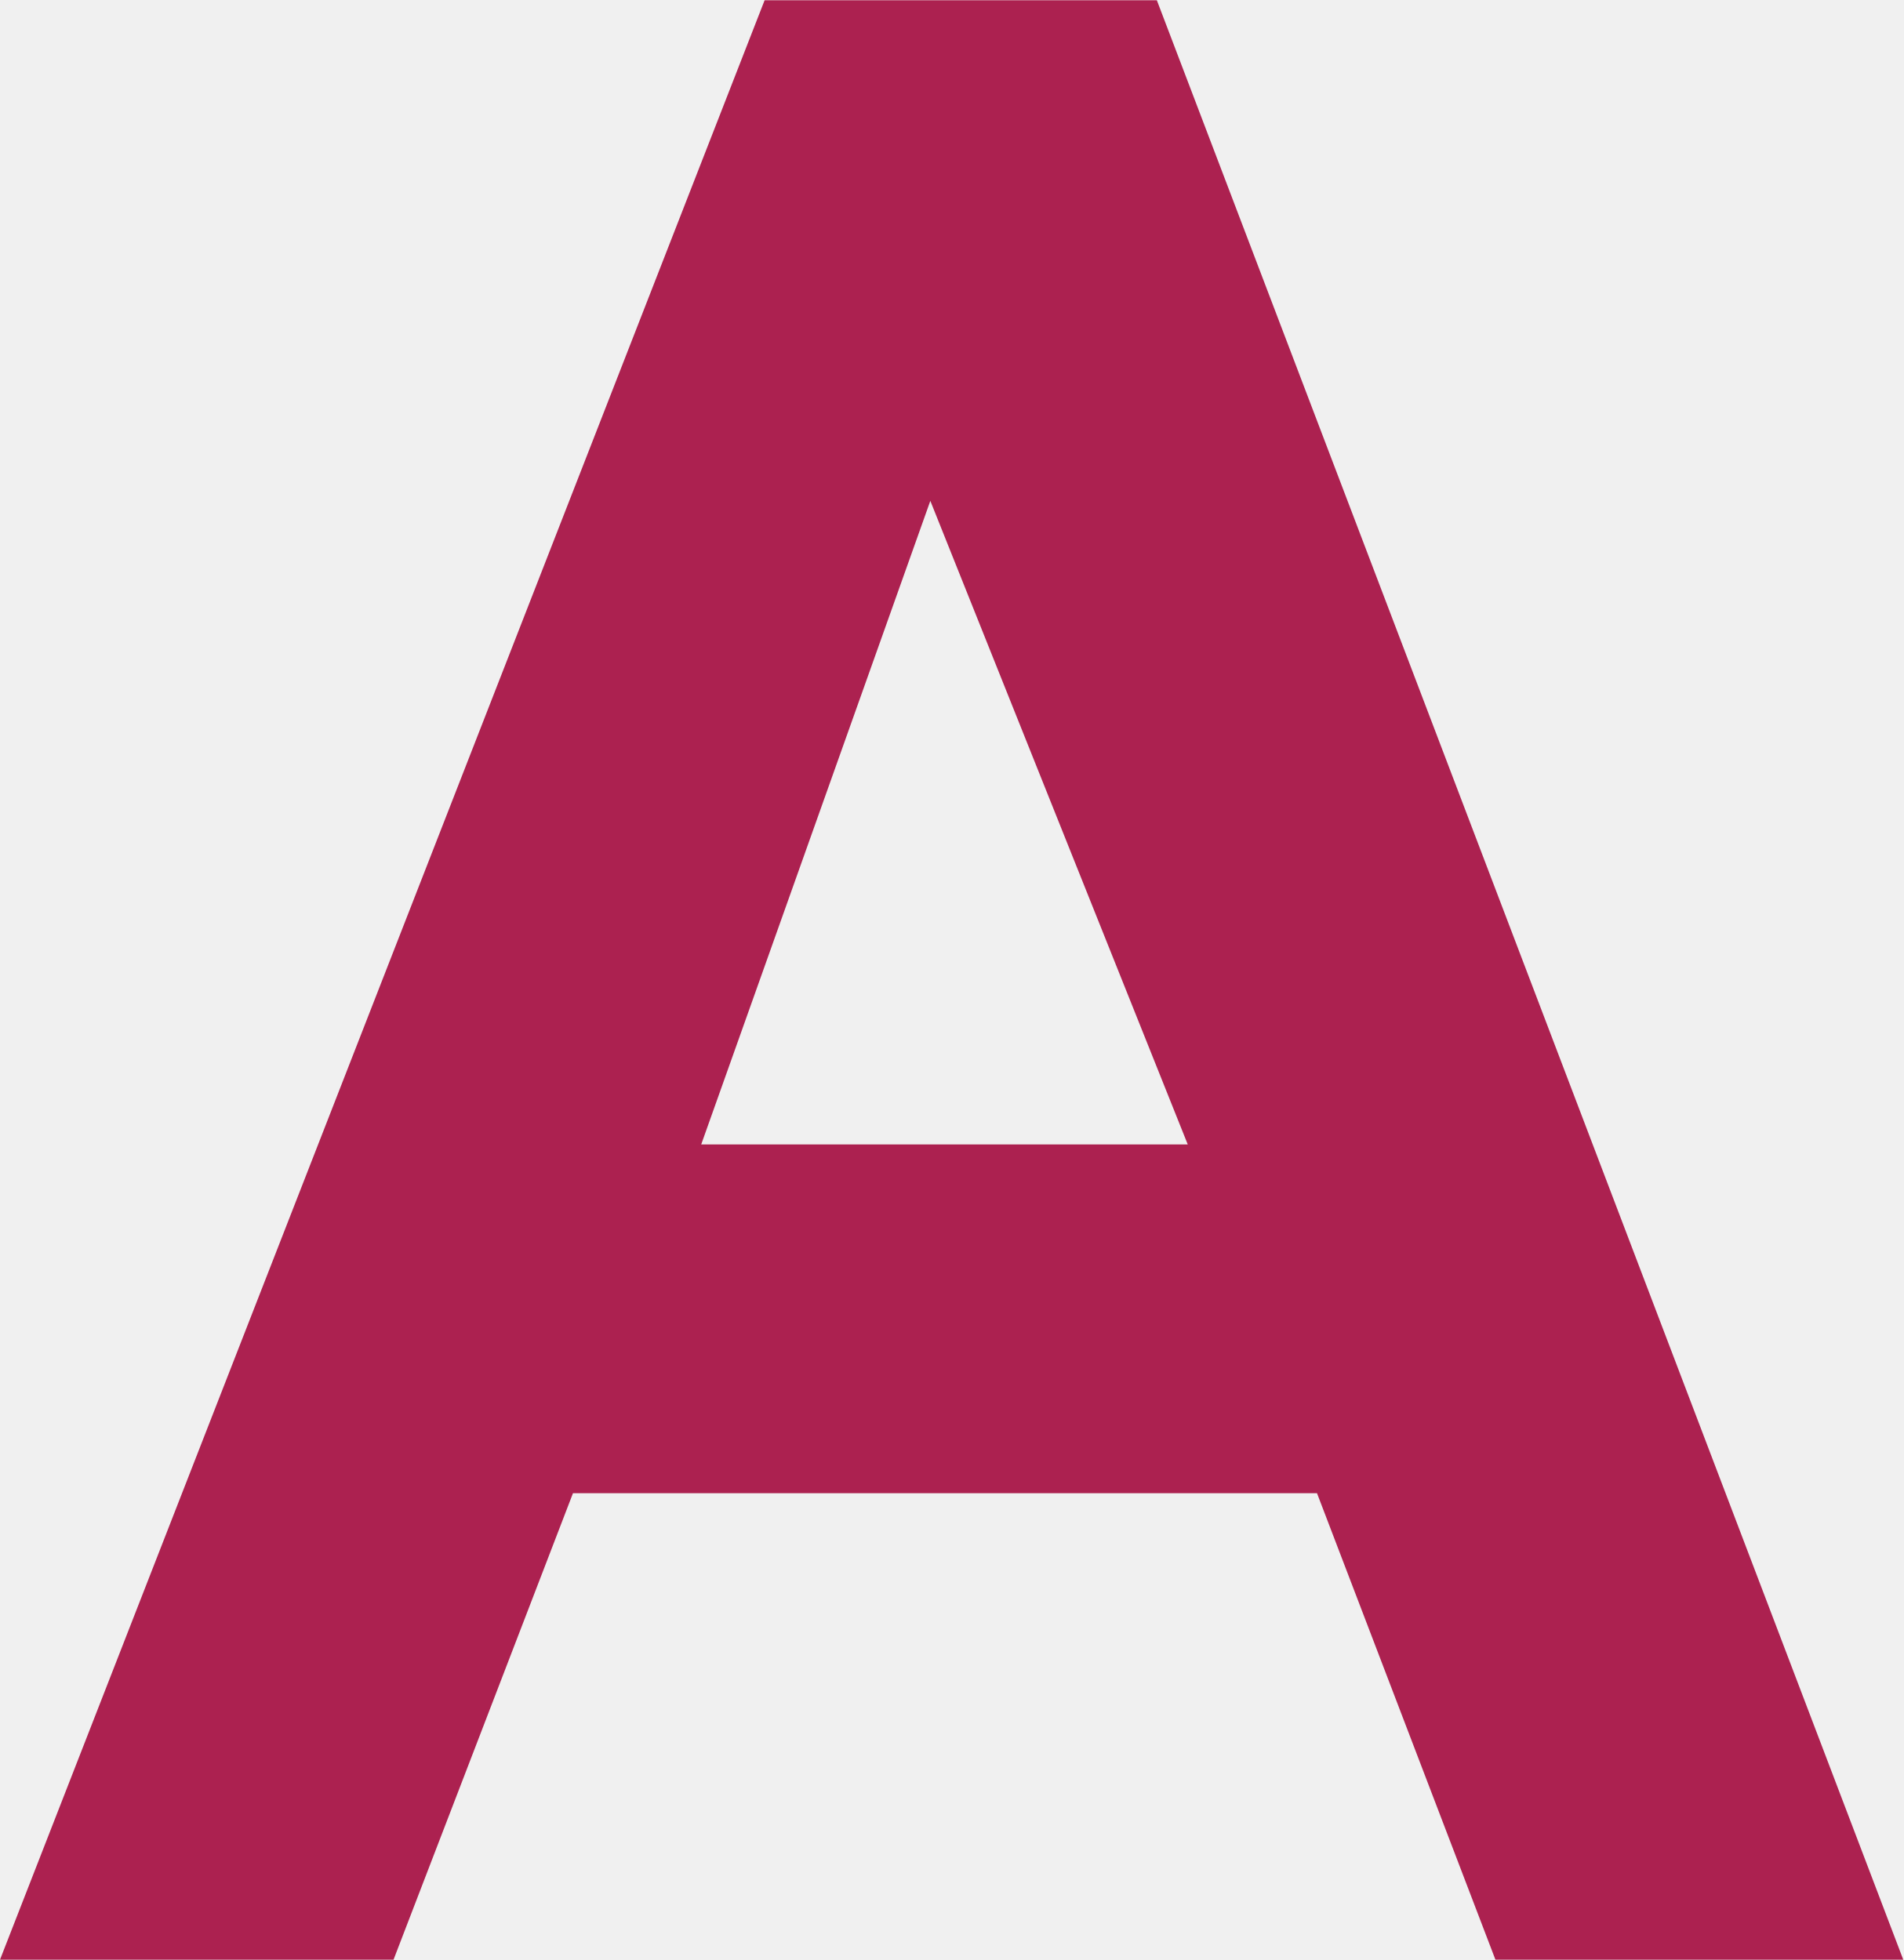
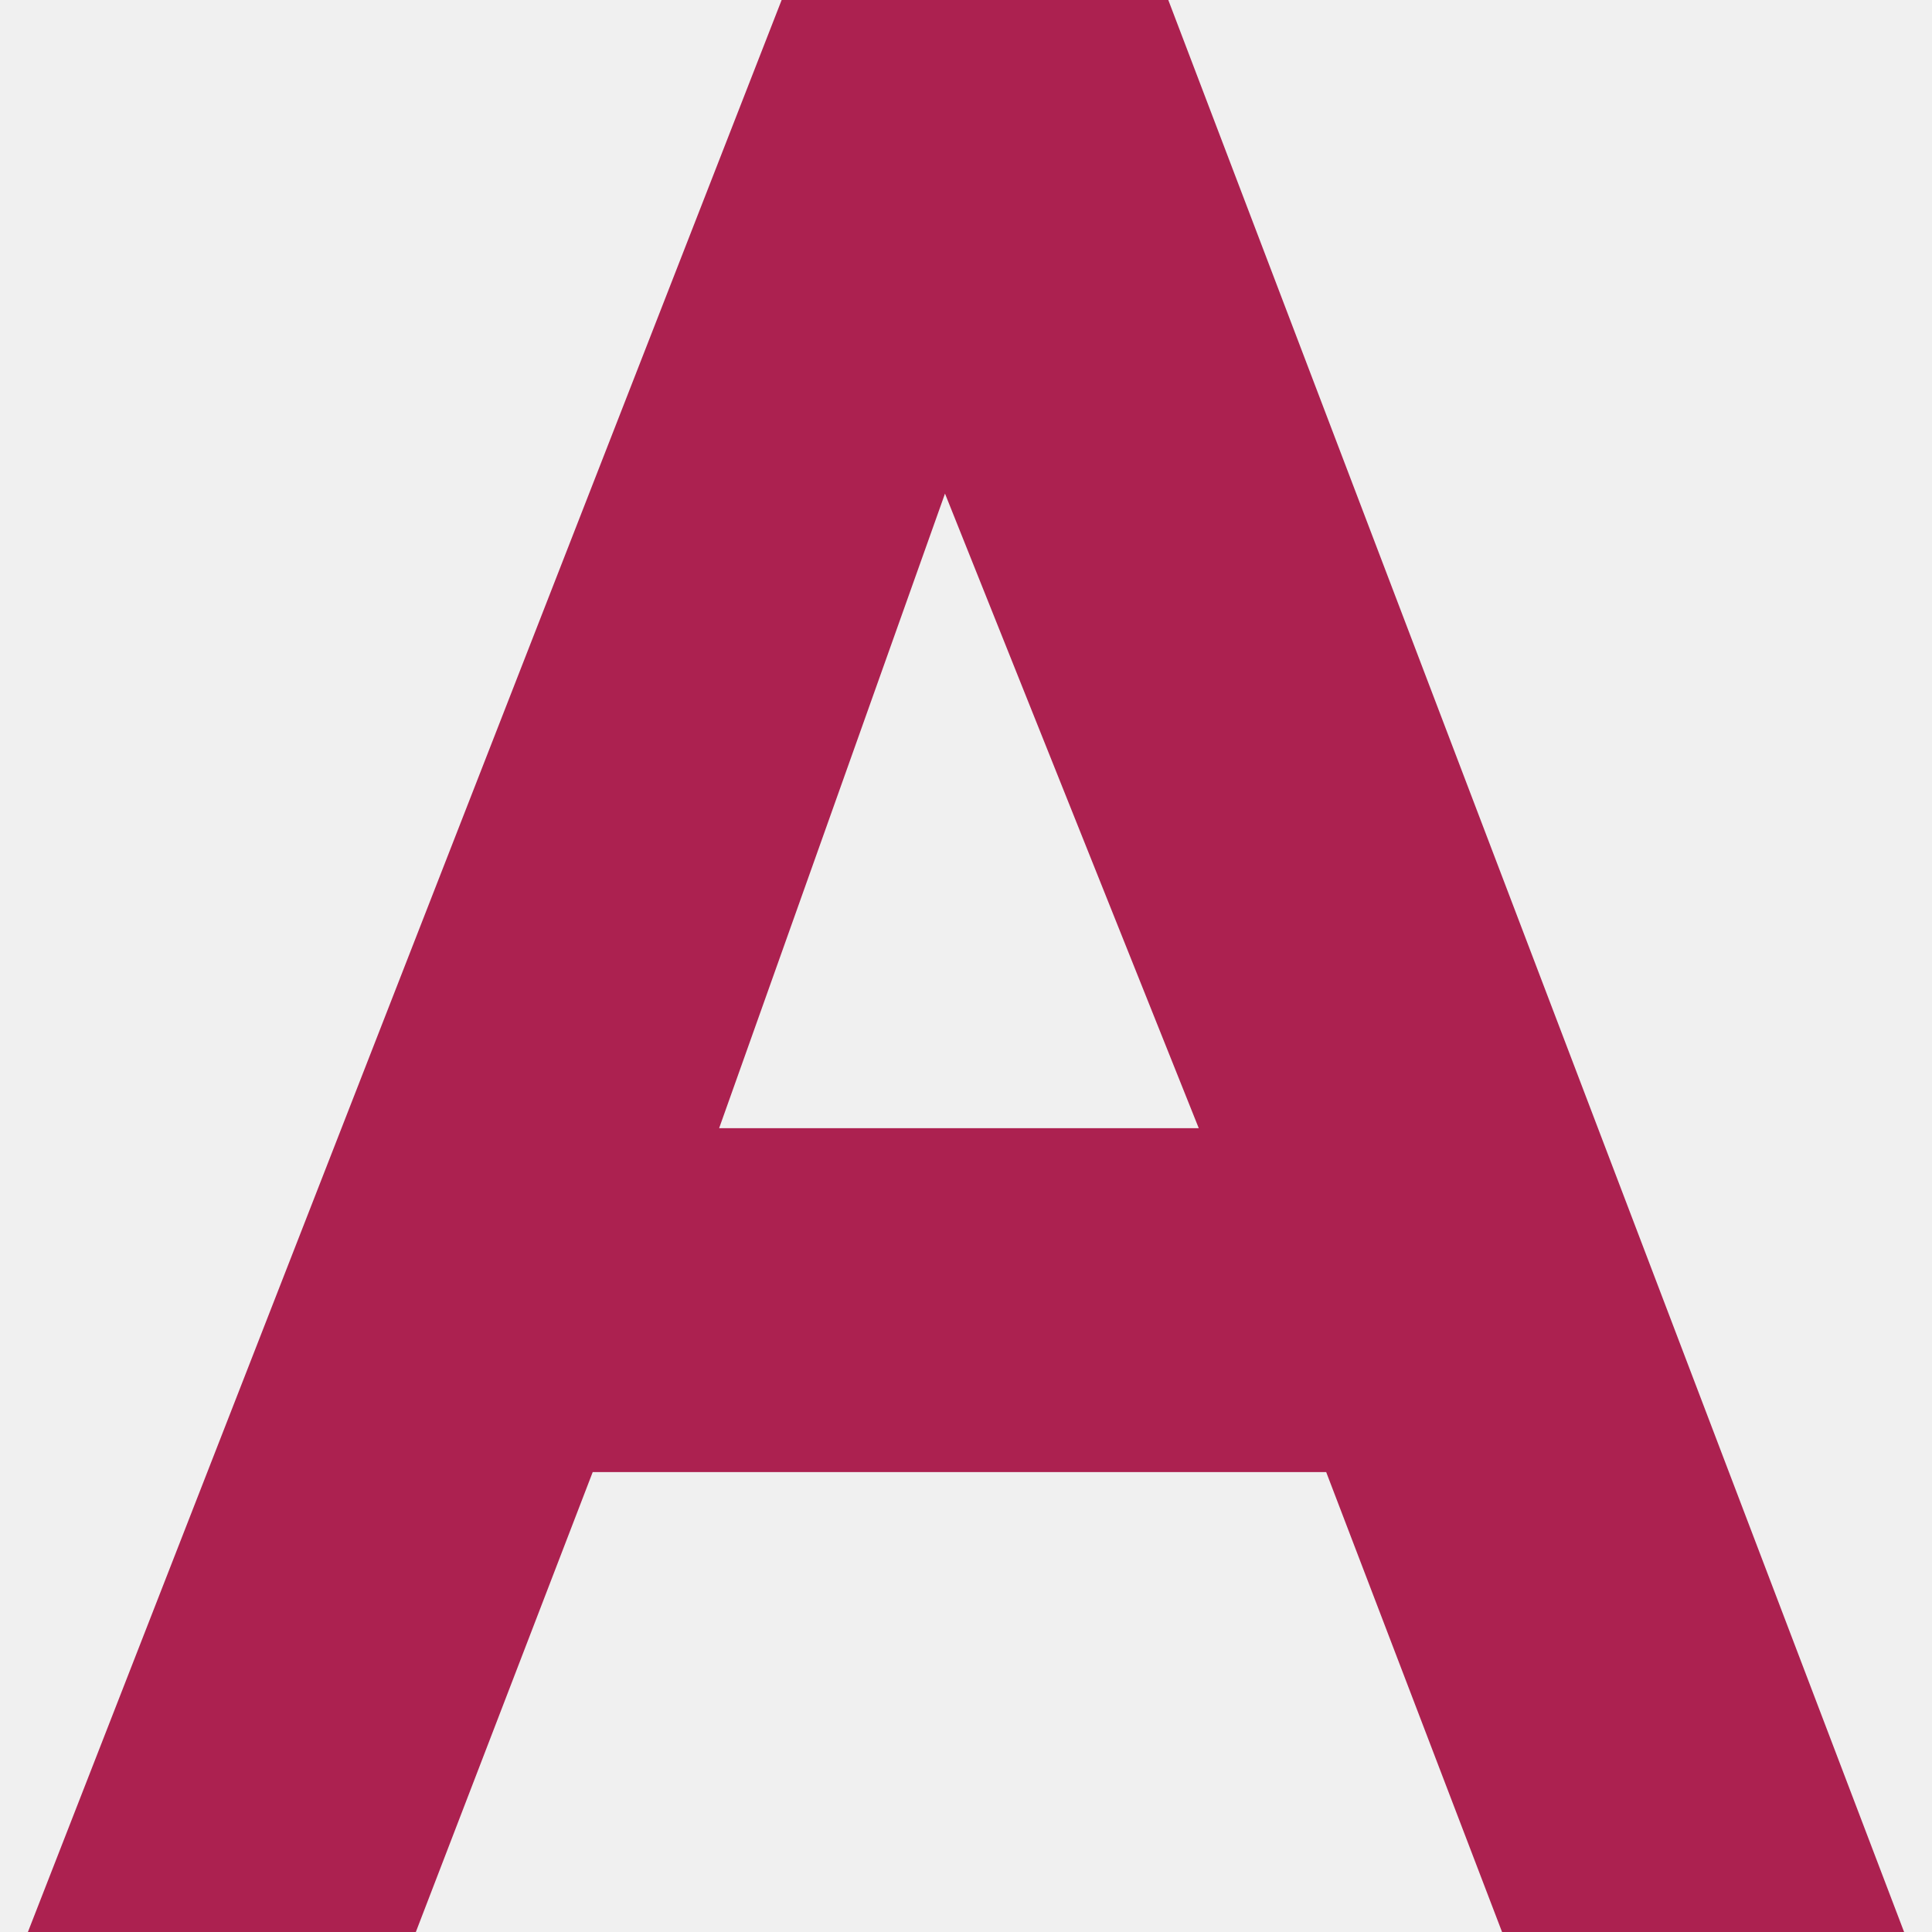
- <svg xmlns="http://www.w3.org/2000/svg" width="832" height="857" viewBox="0 0 832 857" fill="none">
-   <g clip-path="url(#clip0_389_220)">
-     <path d="M0 856.863L334.245 0.113H505.707L832 856.863H653.714L575.719 652.904H250.469L172.03 856.863H0ZM519.218 500.405L406.684 218.998L306.526 500.405H519.218Z" fill="#AC2150" />
+ <svg xmlns="http://www.w3.org/2000/svg" width="435" height="435" viewBox="0 0 435 435">
+   <g transform="translate(-237 -540)">
+     <rect width="435" height="435" transform="translate(237 540)" fill="none" />
+     <path d="M0,435.113,169.707.113h87.057l165.67,435H331.912l-39.6-103.557H127.171L87.345,435.113ZM263.624,254.128l-57.137-142.88-50.853,142.88Z" transform="translate(243.283 539.887)" fill="#ac2150" />
  </g>
-   <defs>
-     <clipPath id="clip0_389_220">
-       <rect width="832" height="856.75" fill="white" transform="translate(0 0.113281)" />
-     </clipPath>
-   </defs>
</svg>
